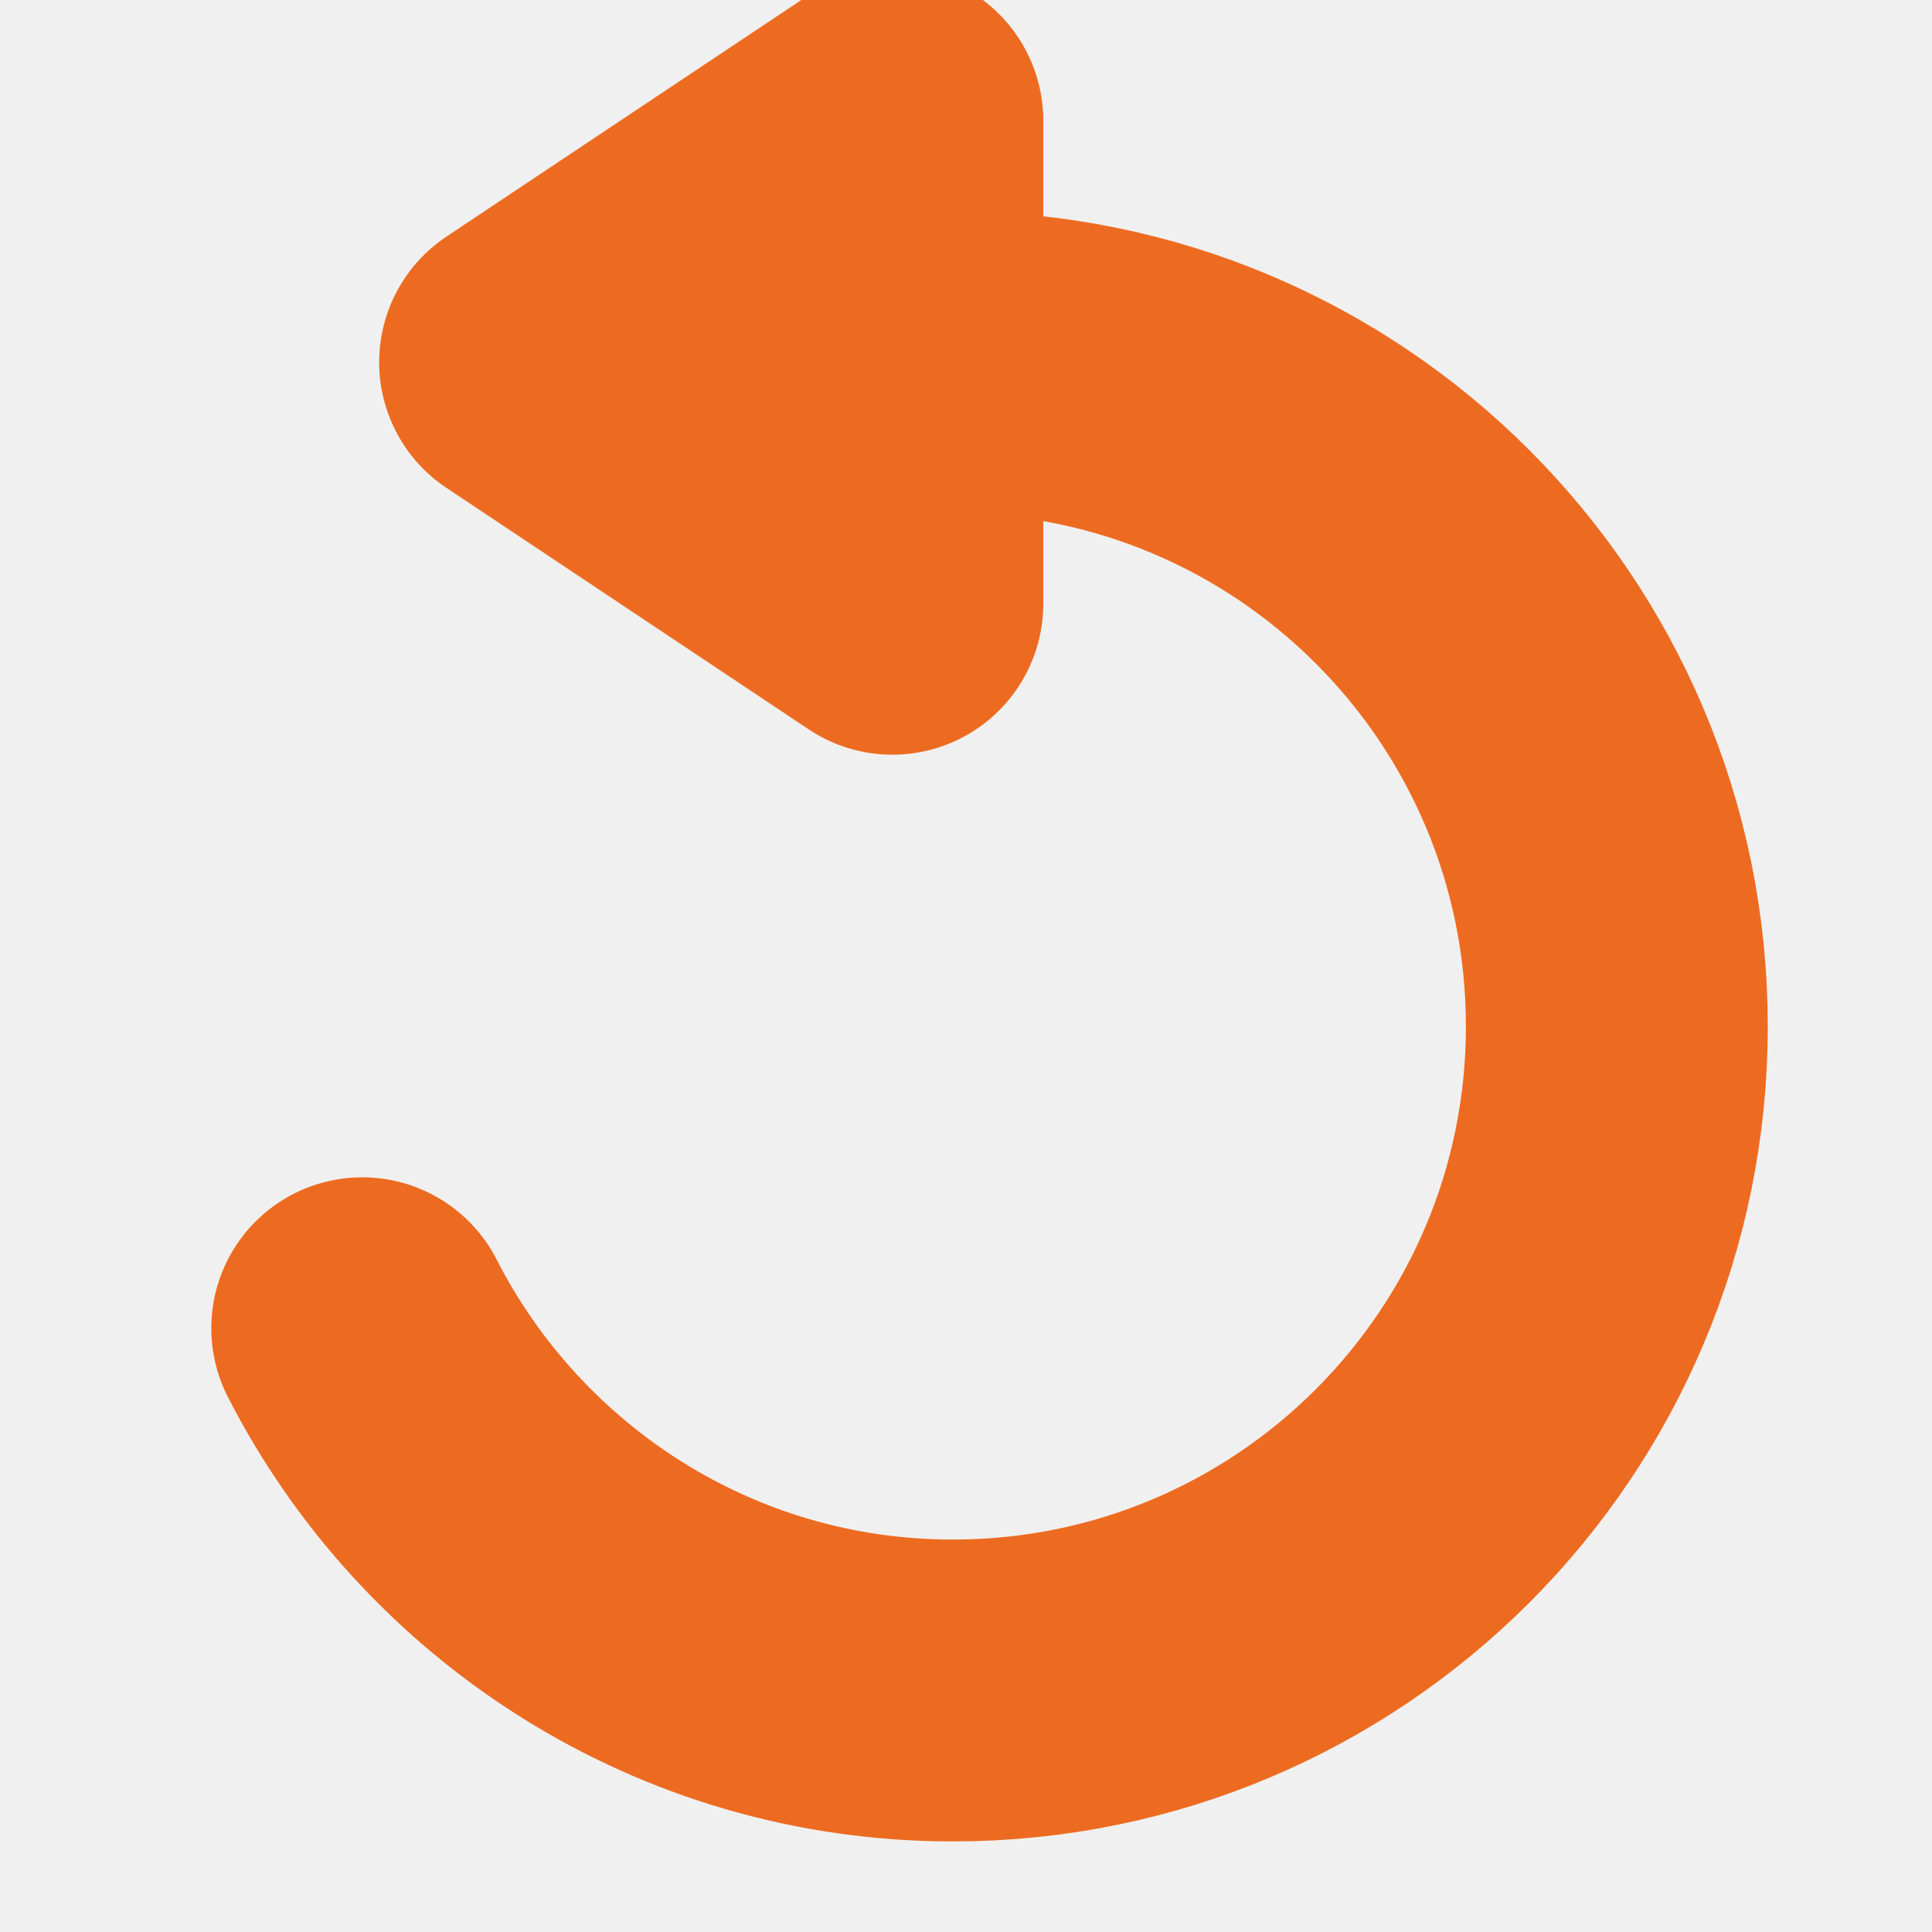
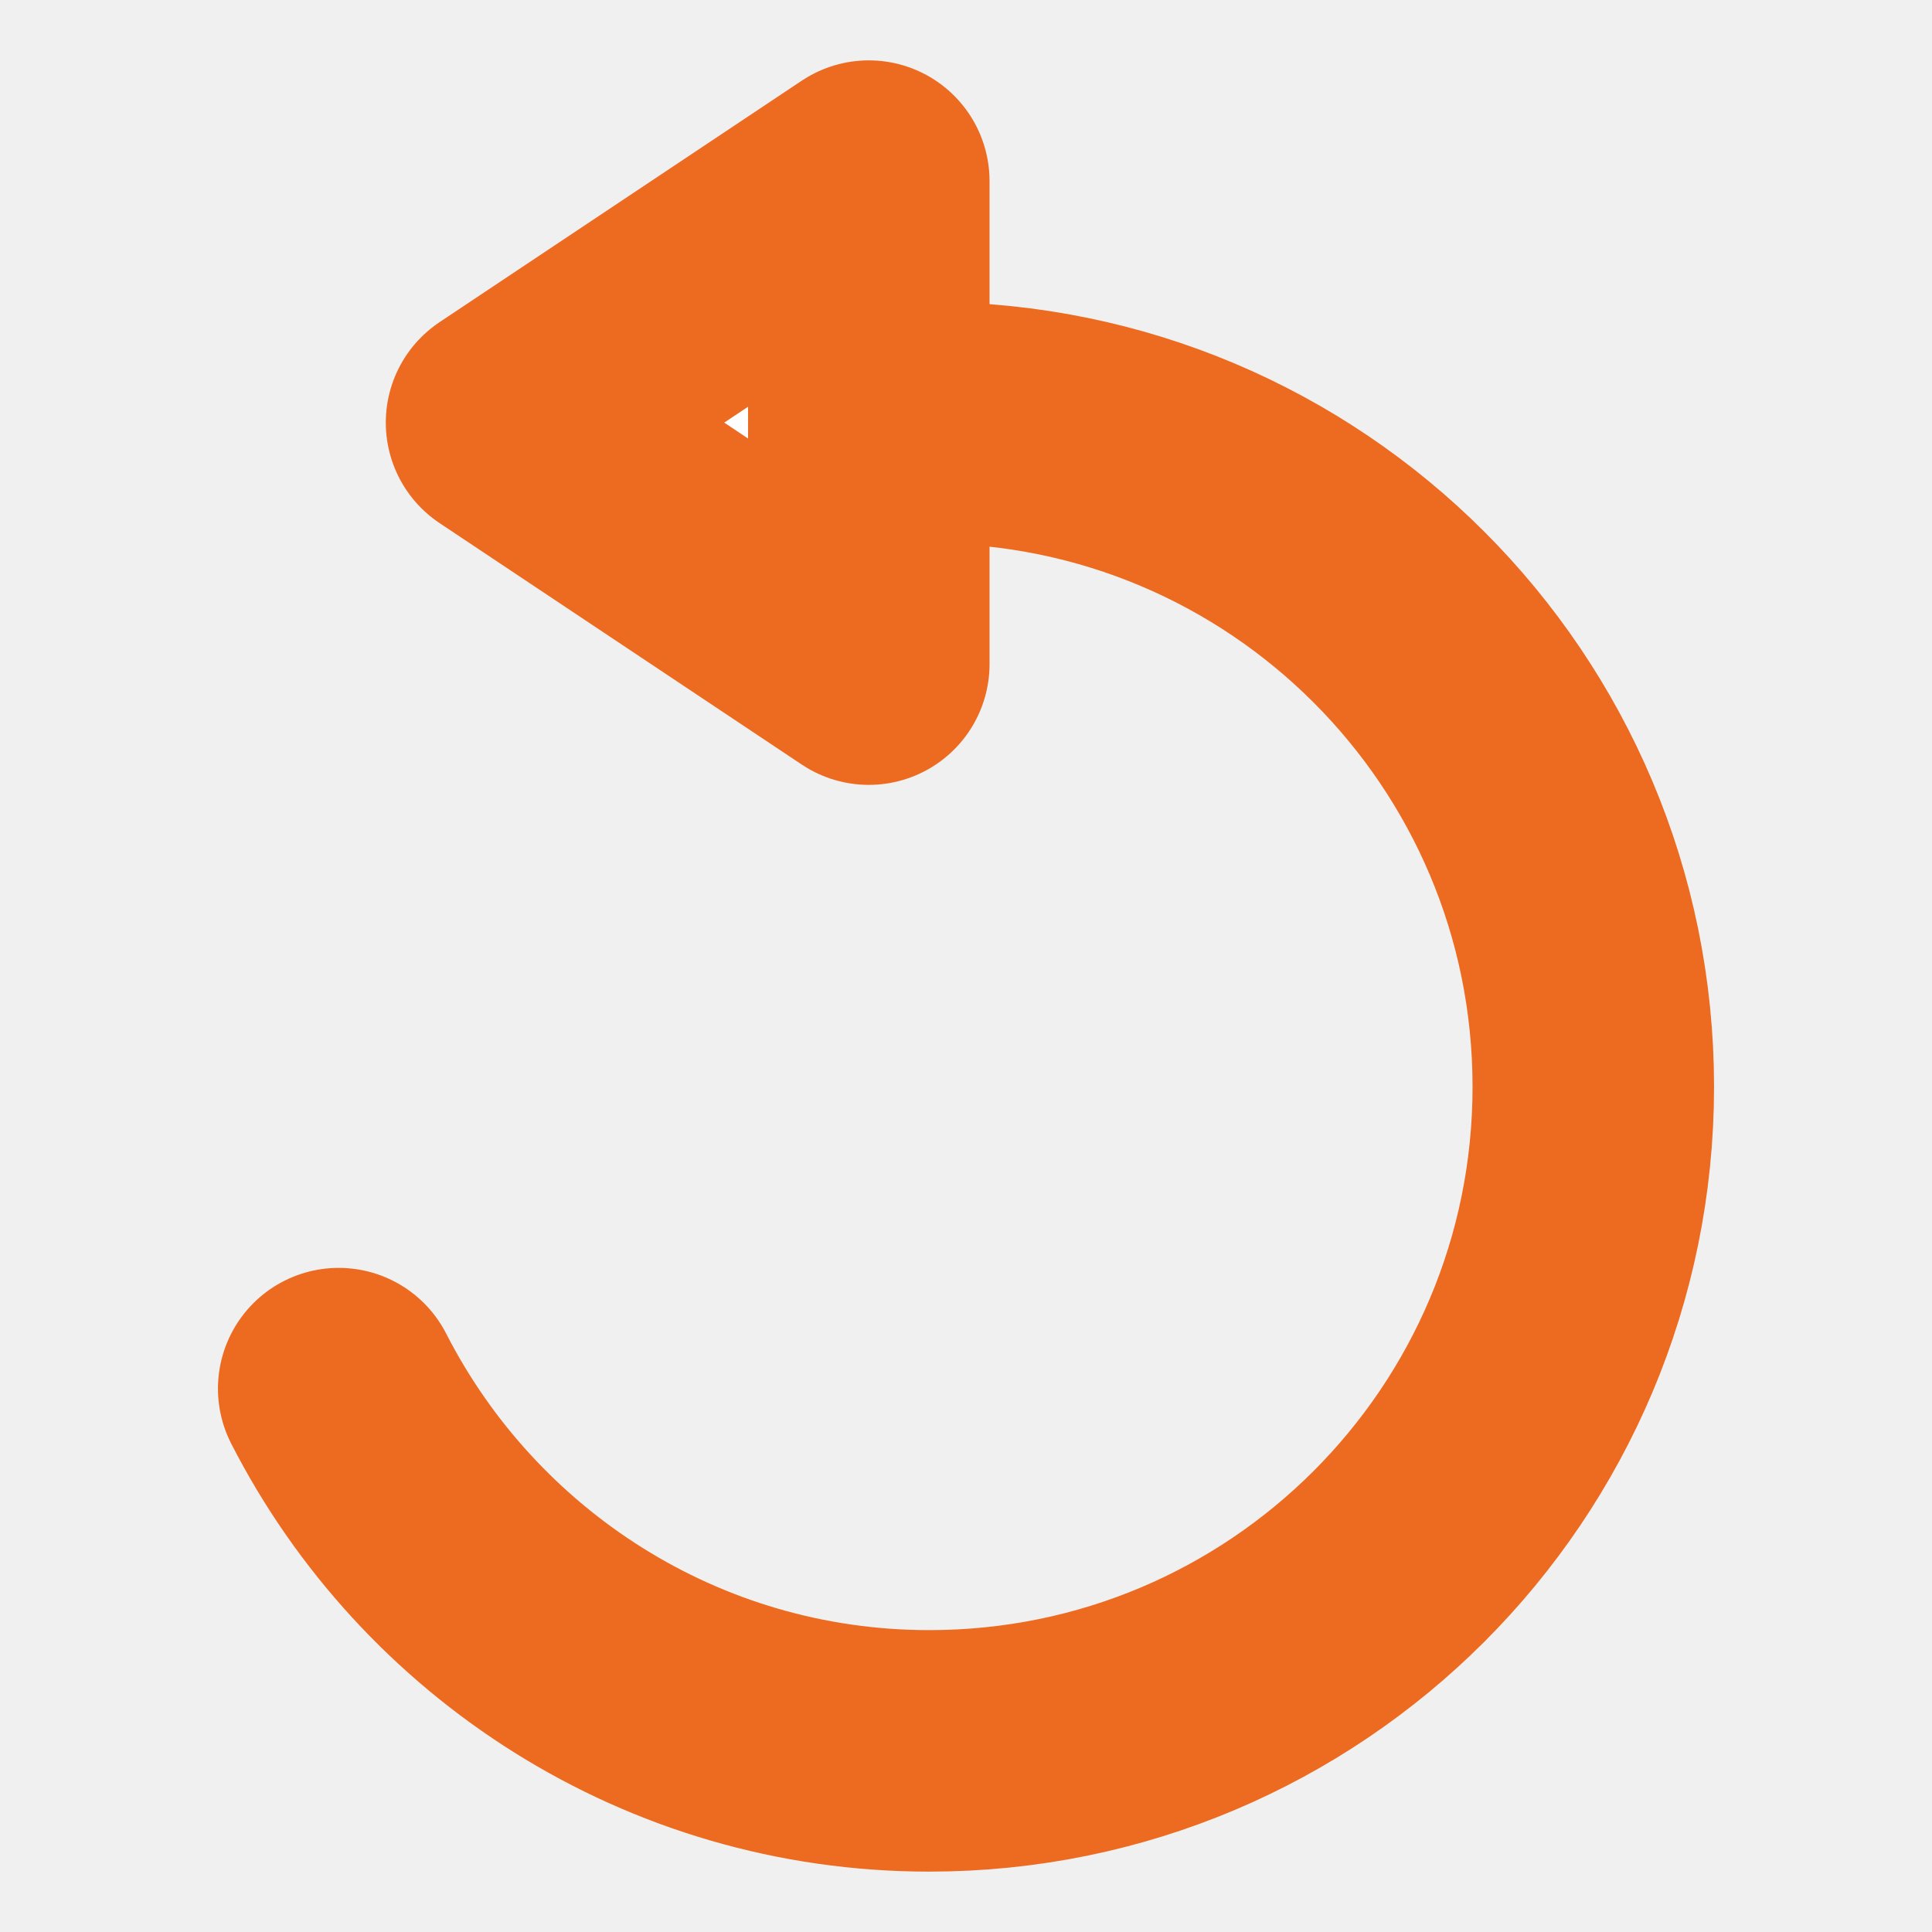
<svg xmlns="http://www.w3.org/2000/svg" version="1.0" id="Layer_1" x="0px" y="0px" viewBox="0 0 16 16" enable-background="new 0 0 16 16" xml:space="preserve">
+   <defs id="defs1" />
  <g id="undo">
-     <path fill="none" stroke="#ED6B21" stroke-width="2.5" stroke-linecap="round" stroke-miterlimit="10" d="M3,11   c0.91,1.78,2.76,3,4.89,3c3.04,0,5.5-2.46,5.5-5.5c0-3.04-2.46-5.5-5.5-5.5c-0.17,0-0.34,0.01-0.5,0.03" />
-     <polygon fill="#ED6B21" stroke="#ED6B21" stroke-width="2.5" stroke-linecap="round" stroke-linejoin="round" stroke-miterlimit="10" points="   7.39,1 7.39,5 4.39,3  " />
+     <g id="g1">
+       <path fill="none" stroke="#ed6b21" stroke-width="2" stroke-linecap="round" stroke-miterlimit="10" d="m 2.805,11.5 c 0.91,1.78 2.76,3 4.89,3 3.04,0 5.5,-2.46 5.5,-5.5 0,-3.04 -2.46,-5.5 -5.5,-5.5 -0.17,0 -0.34,0.01 -0.5,0.03" id="path1" style="stroke:#ed6b21;stroke-opacity:1" />
+       <polygon fill="#ed6b21" stroke="#ed6b21" stroke-width="2" stroke-linecap="round" stroke-linejoin="round" stroke-miterlimit="10" points="4.39,3 7.39,1 7.39,5 " id="polygon1" transform="translate(-0.195,0.4999566)" style="fill:#ffffff;fill-opacity:1;stroke:#ed6b21;stroke-opacity:1" />
+     </g>
  </g>
</svg>
